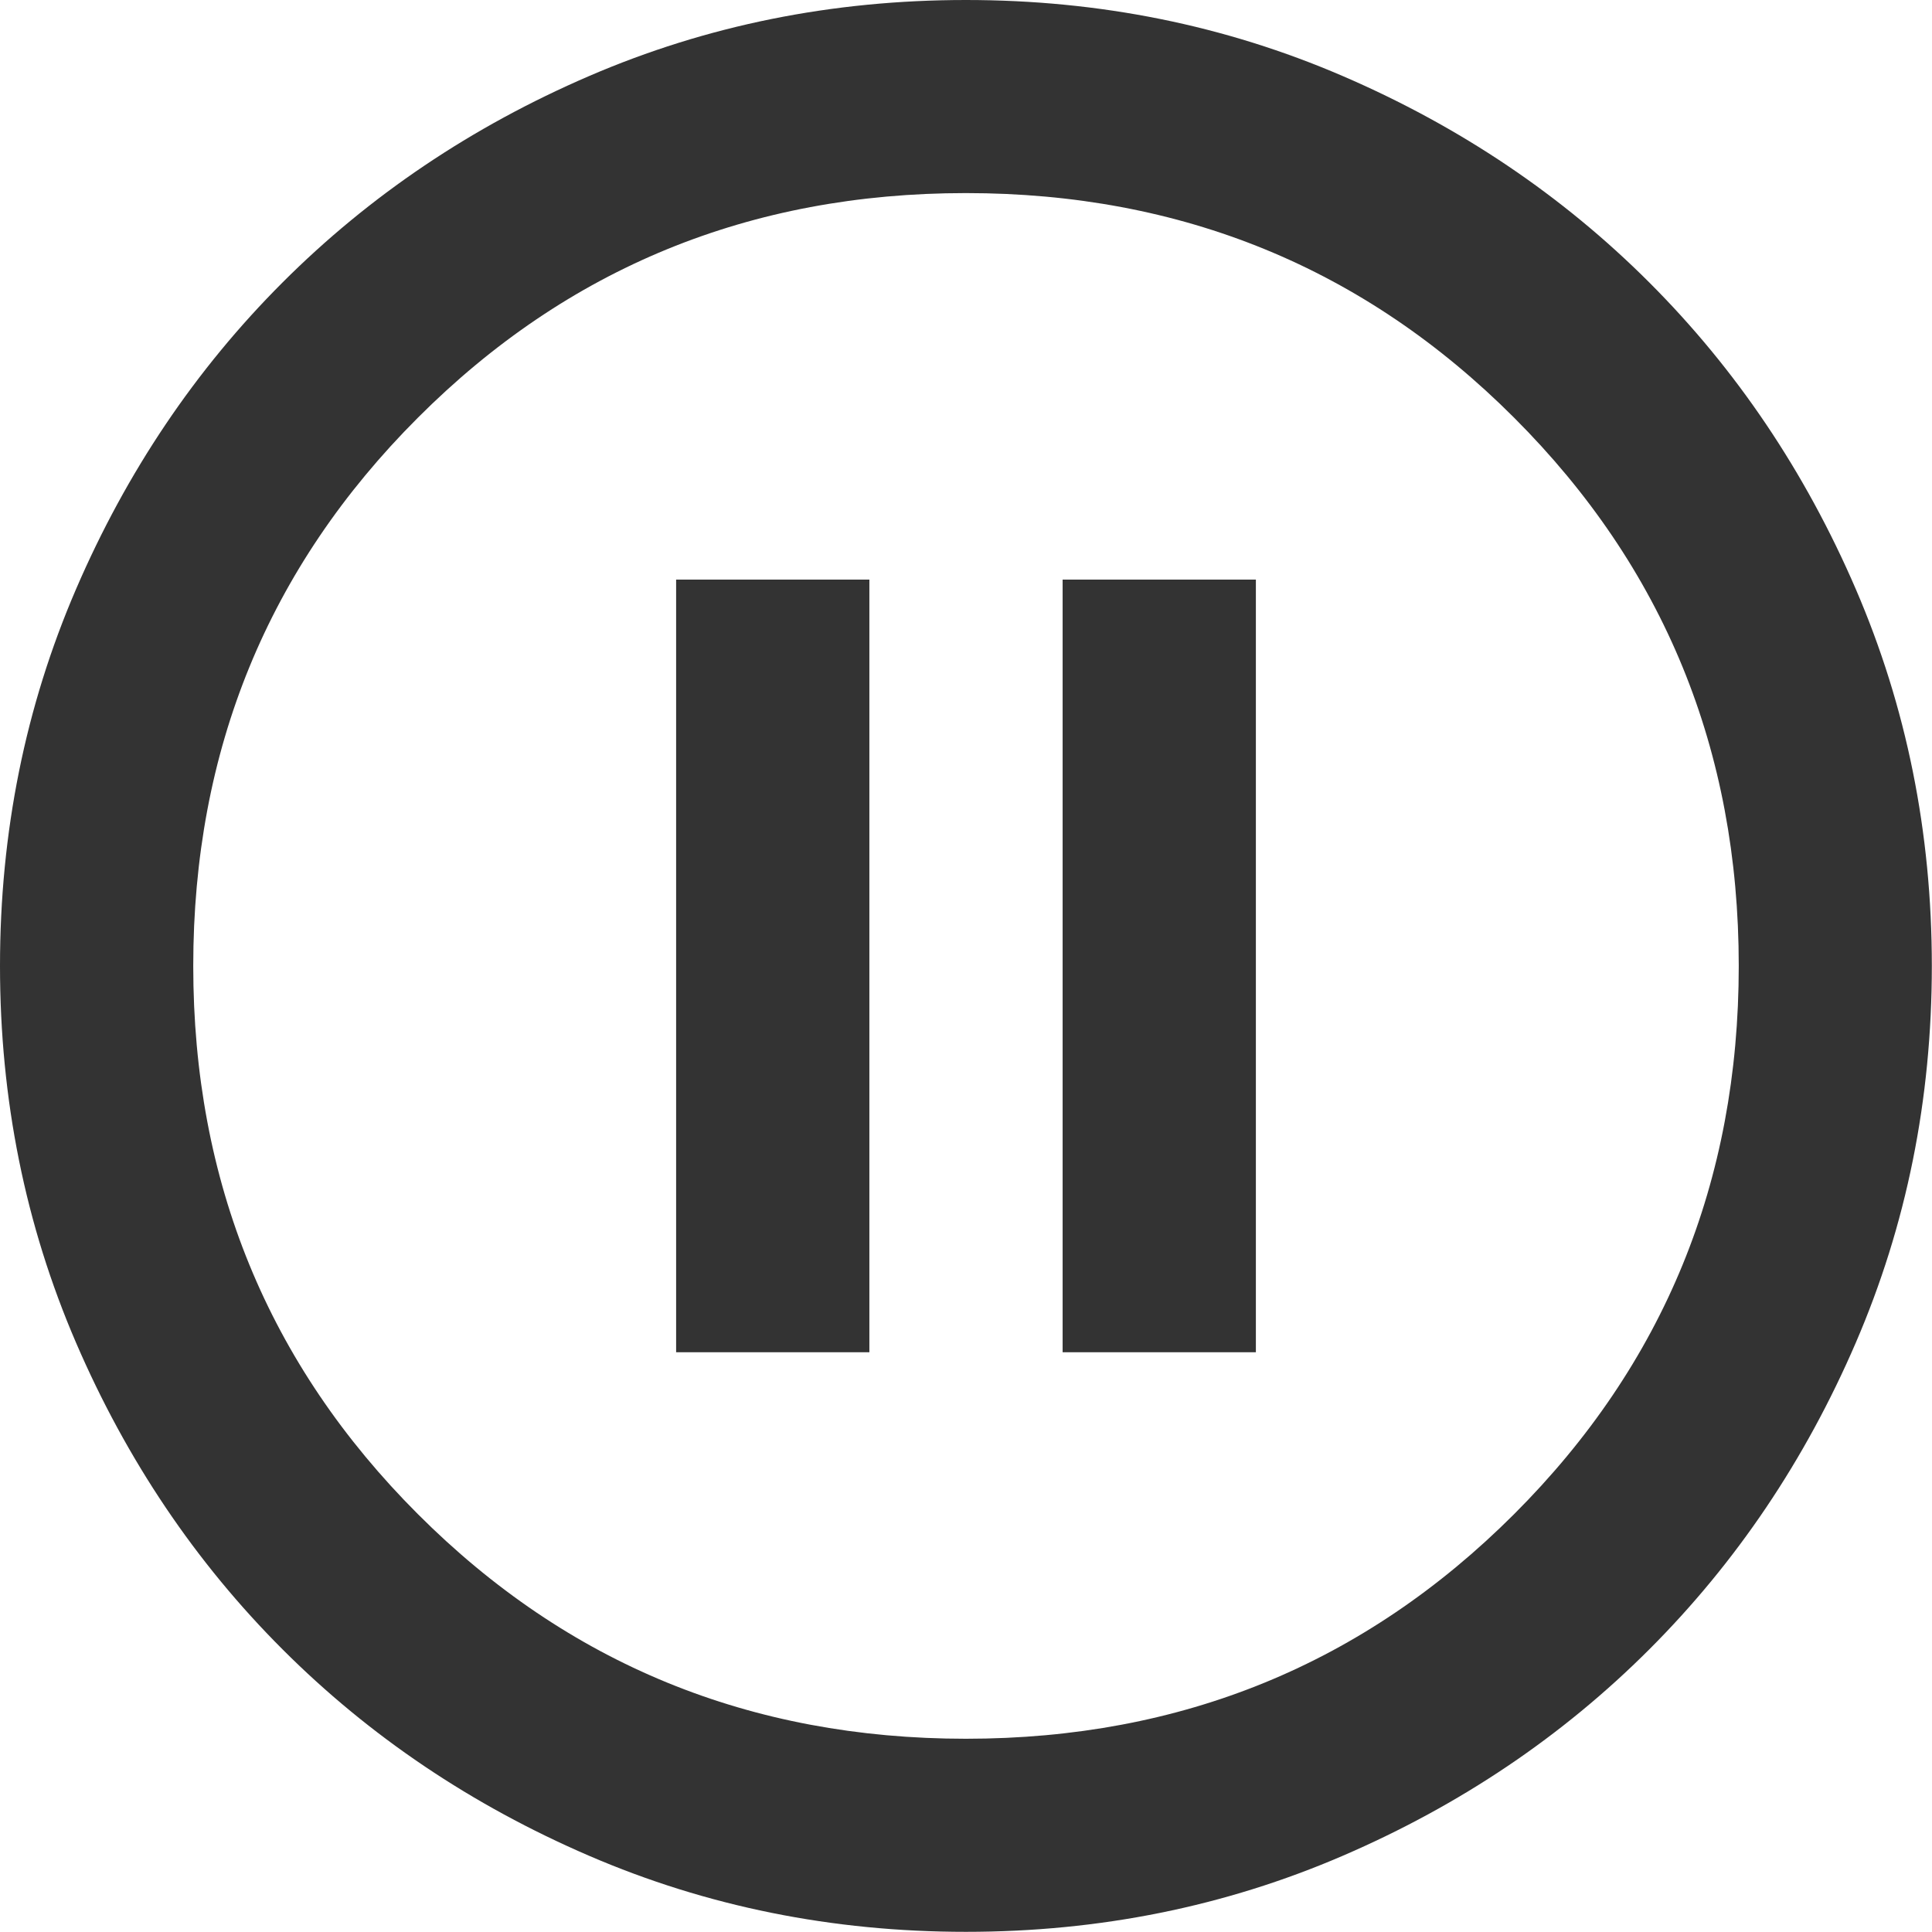
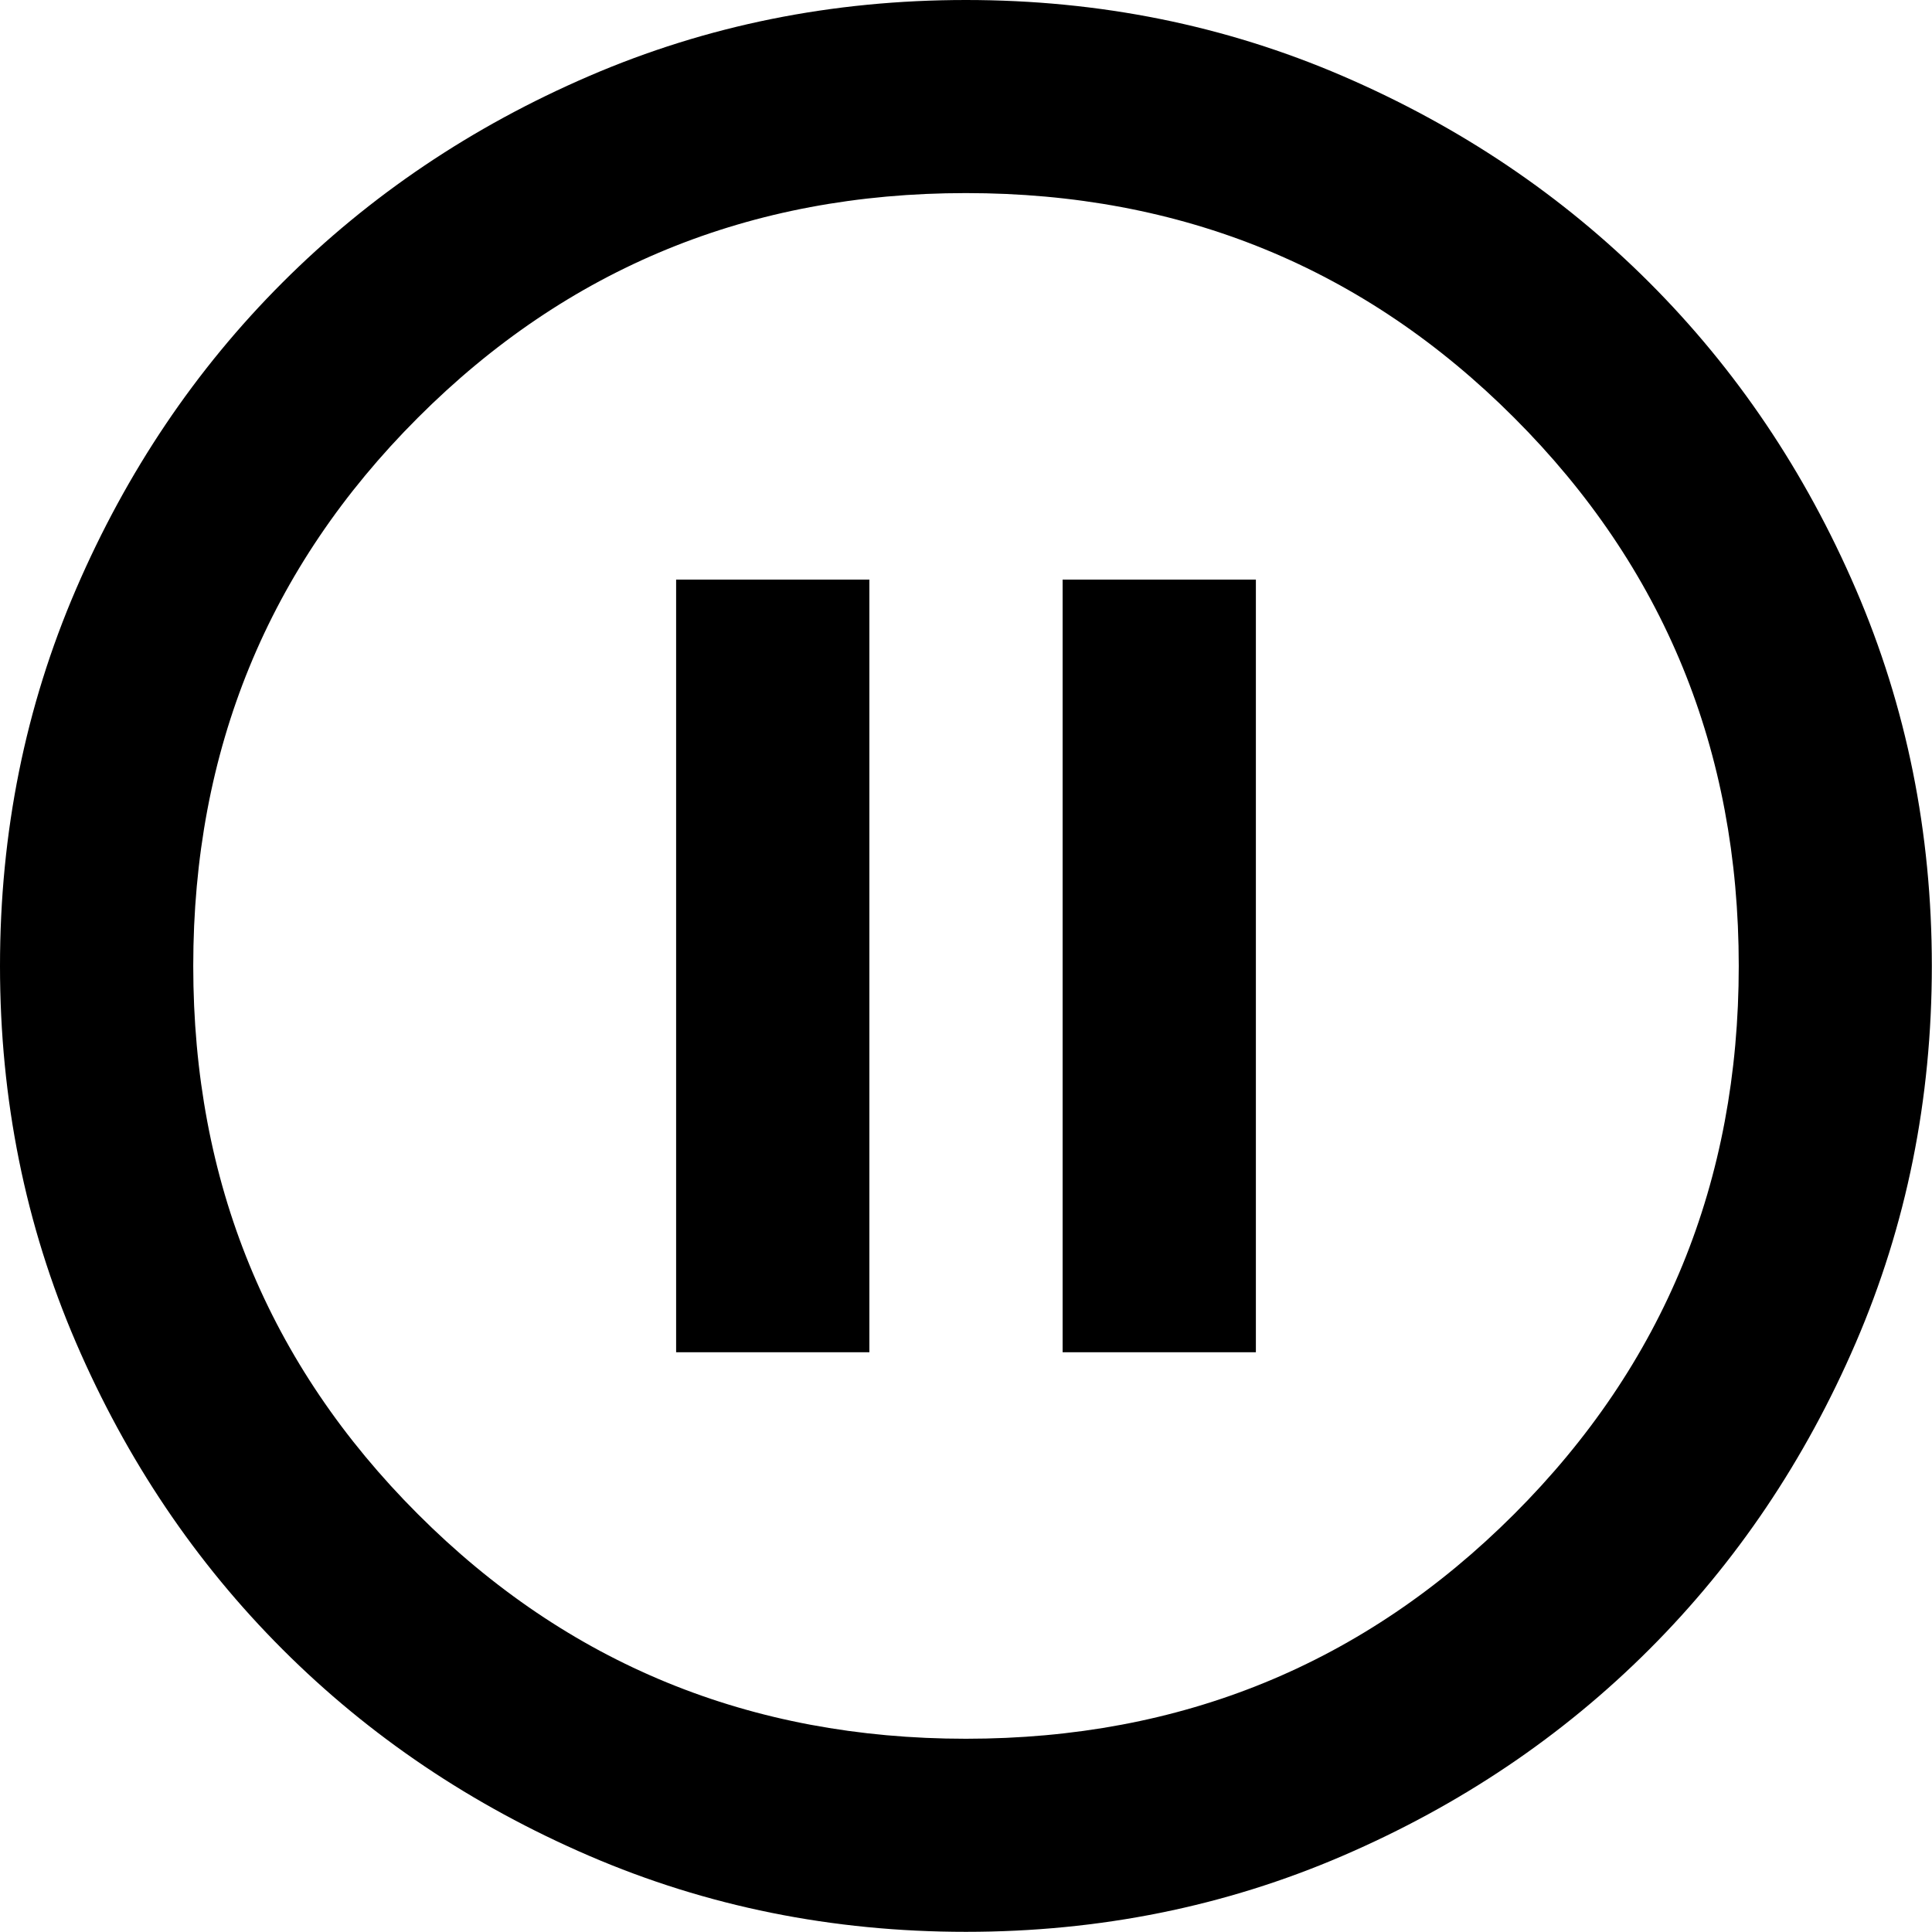
<svg xmlns="http://www.w3.org/2000/svg" viewBox="0 0 11.667 11.667" fill="none" x="0" y="0">
-   <path id="Icon_7" d="M4.083,8.166h1.167v-4.666h-1.167zM6.417,8.166h1.167v-4.666h-1.167zM5.833,11.666c-0.807,0 -1.565,-0.153 -2.275,-0.459c-0.71,-0.306 -1.327,-0.722 -1.852,-1.247c-0.525,-0.525 -0.941,-1.142 -1.247,-1.852c-0.306,-0.71 -0.459,-1.468 -0.459,-2.275c0,-0.807 0.153,-1.565 0.459,-2.275c0.306,-0.71 0.722,-1.327 1.247,-1.852c0.525,-0.525 1.142,-0.941 1.852,-1.247c0.71,-0.306 1.468,-0.459 2.275,-0.459c0.807,0 1.565,0.153 2.275,0.459c0.71,0.306 1.327,0.722 1.852,1.247c0.525,0.525 0.941,1.142 1.247,1.852c0.306,0.71 0.459,1.468 0.459,2.275c0,0.807 -0.153,1.565 -0.459,2.275c-0.306,0.71 -0.722,1.327 -1.247,1.852c-0.525,0.525 -1.142,0.941 -1.852,1.247c-0.71,0.306 -1.468,0.459 -2.275,0.459zM5.833,10.5c1.303,0 2.406,-0.452 3.311,-1.357c0.904,-0.904 1.356,-2.007 1.356,-3.31c0,-1.303 -0.452,-2.406 -1.356,-3.31c-0.904,-0.905 -2.008,-1.357 -3.311,-1.357c-1.303,0 -2.406,0.452 -3.31,1.357c-0.904,0.904 -1.356,2.007 -1.356,3.31c0,1.303 0.452,2.406 1.356,3.31c0.904,0.905 2.008,1.357 3.31,1.357z" fill="currentColor" fill-opacity="0.8" />
+   <path id="Icon_7" d="M4.083,8.166h1.167v-4.666h-1.167zM6.417,8.166h1.167v-4.666h-1.167zM5.833,11.666c-0.807,0 -1.565,-0.153 -2.275,-0.459c-0.71,-0.306 -1.327,-0.722 -1.852,-1.247c-0.525,-0.525 -0.941,-1.142 -1.247,-1.852c-0.306,-0.71 -0.459,-1.468 -0.459,-2.275c0,-0.807 0.153,-1.565 0.459,-2.275c0.306,-0.71 0.722,-1.327 1.247,-1.852c0.525,-0.525 1.142,-0.941 1.852,-1.247c0.71,-0.306 1.468,-0.459 2.275,-0.459c0.807,0 1.565,0.153 2.275,0.459c0.71,0.306 1.327,0.722 1.852,1.247c0.525,0.525 0.941,1.142 1.247,1.852c0.306,0.71 0.459,1.468 0.459,2.275c0,0.807 -0.153,1.565 -0.459,2.275c-0.306,0.71 -0.722,1.327 -1.247,1.852c-0.525,0.525 -1.142,0.941 -1.852,1.247c-0.71,0.306 -1.468,0.459 -2.275,0.459zM5.833,10.5c1.303,0 2.406,-0.452 3.311,-1.357c0.904,-0.904 1.356,-2.007 1.356,-3.31c0,-1.303 -0.452,-2.406 -1.356,-3.31c-0.904,-0.905 -2.008,-1.357 -3.311,-1.357c-1.303,0 -2.406,0.452 -3.31,1.357c-0.904,0.904 -1.356,2.007 -1.356,3.31c0,1.303 0.452,2.406 1.356,3.31c0.904,0.905 2.008,1.357 3.31,1.357z" fill="currentColor" />
</svg>
